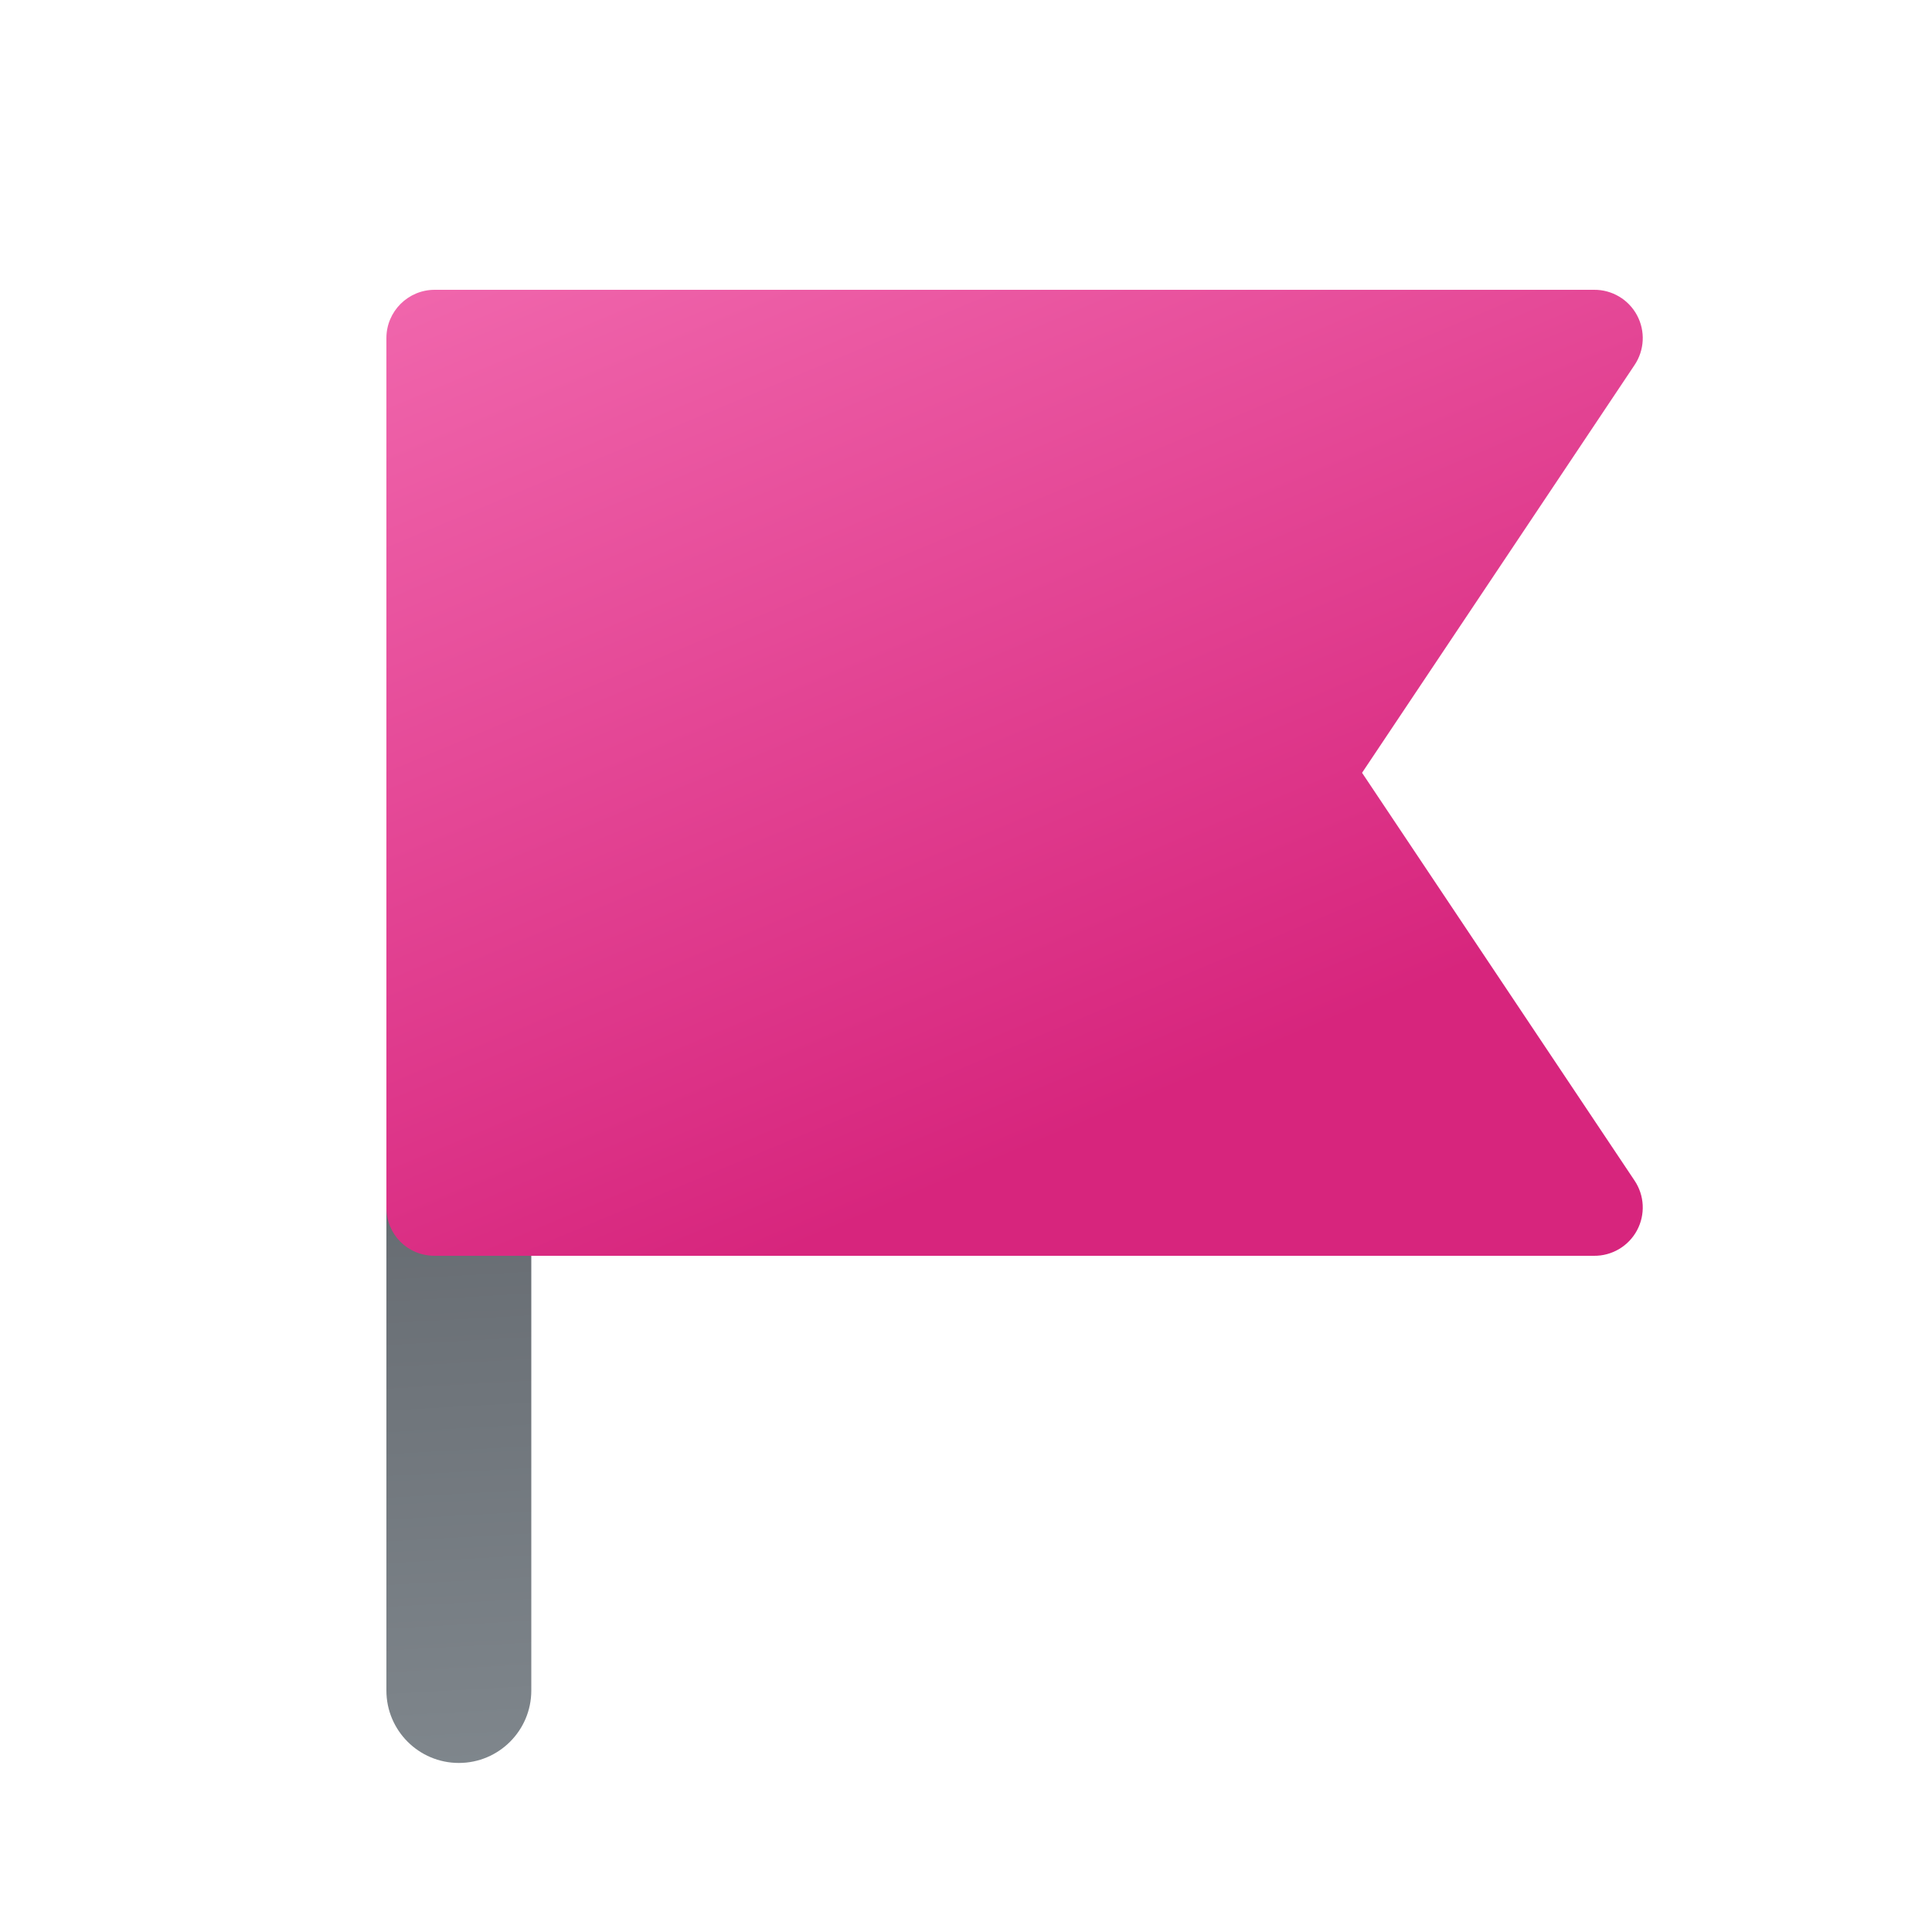
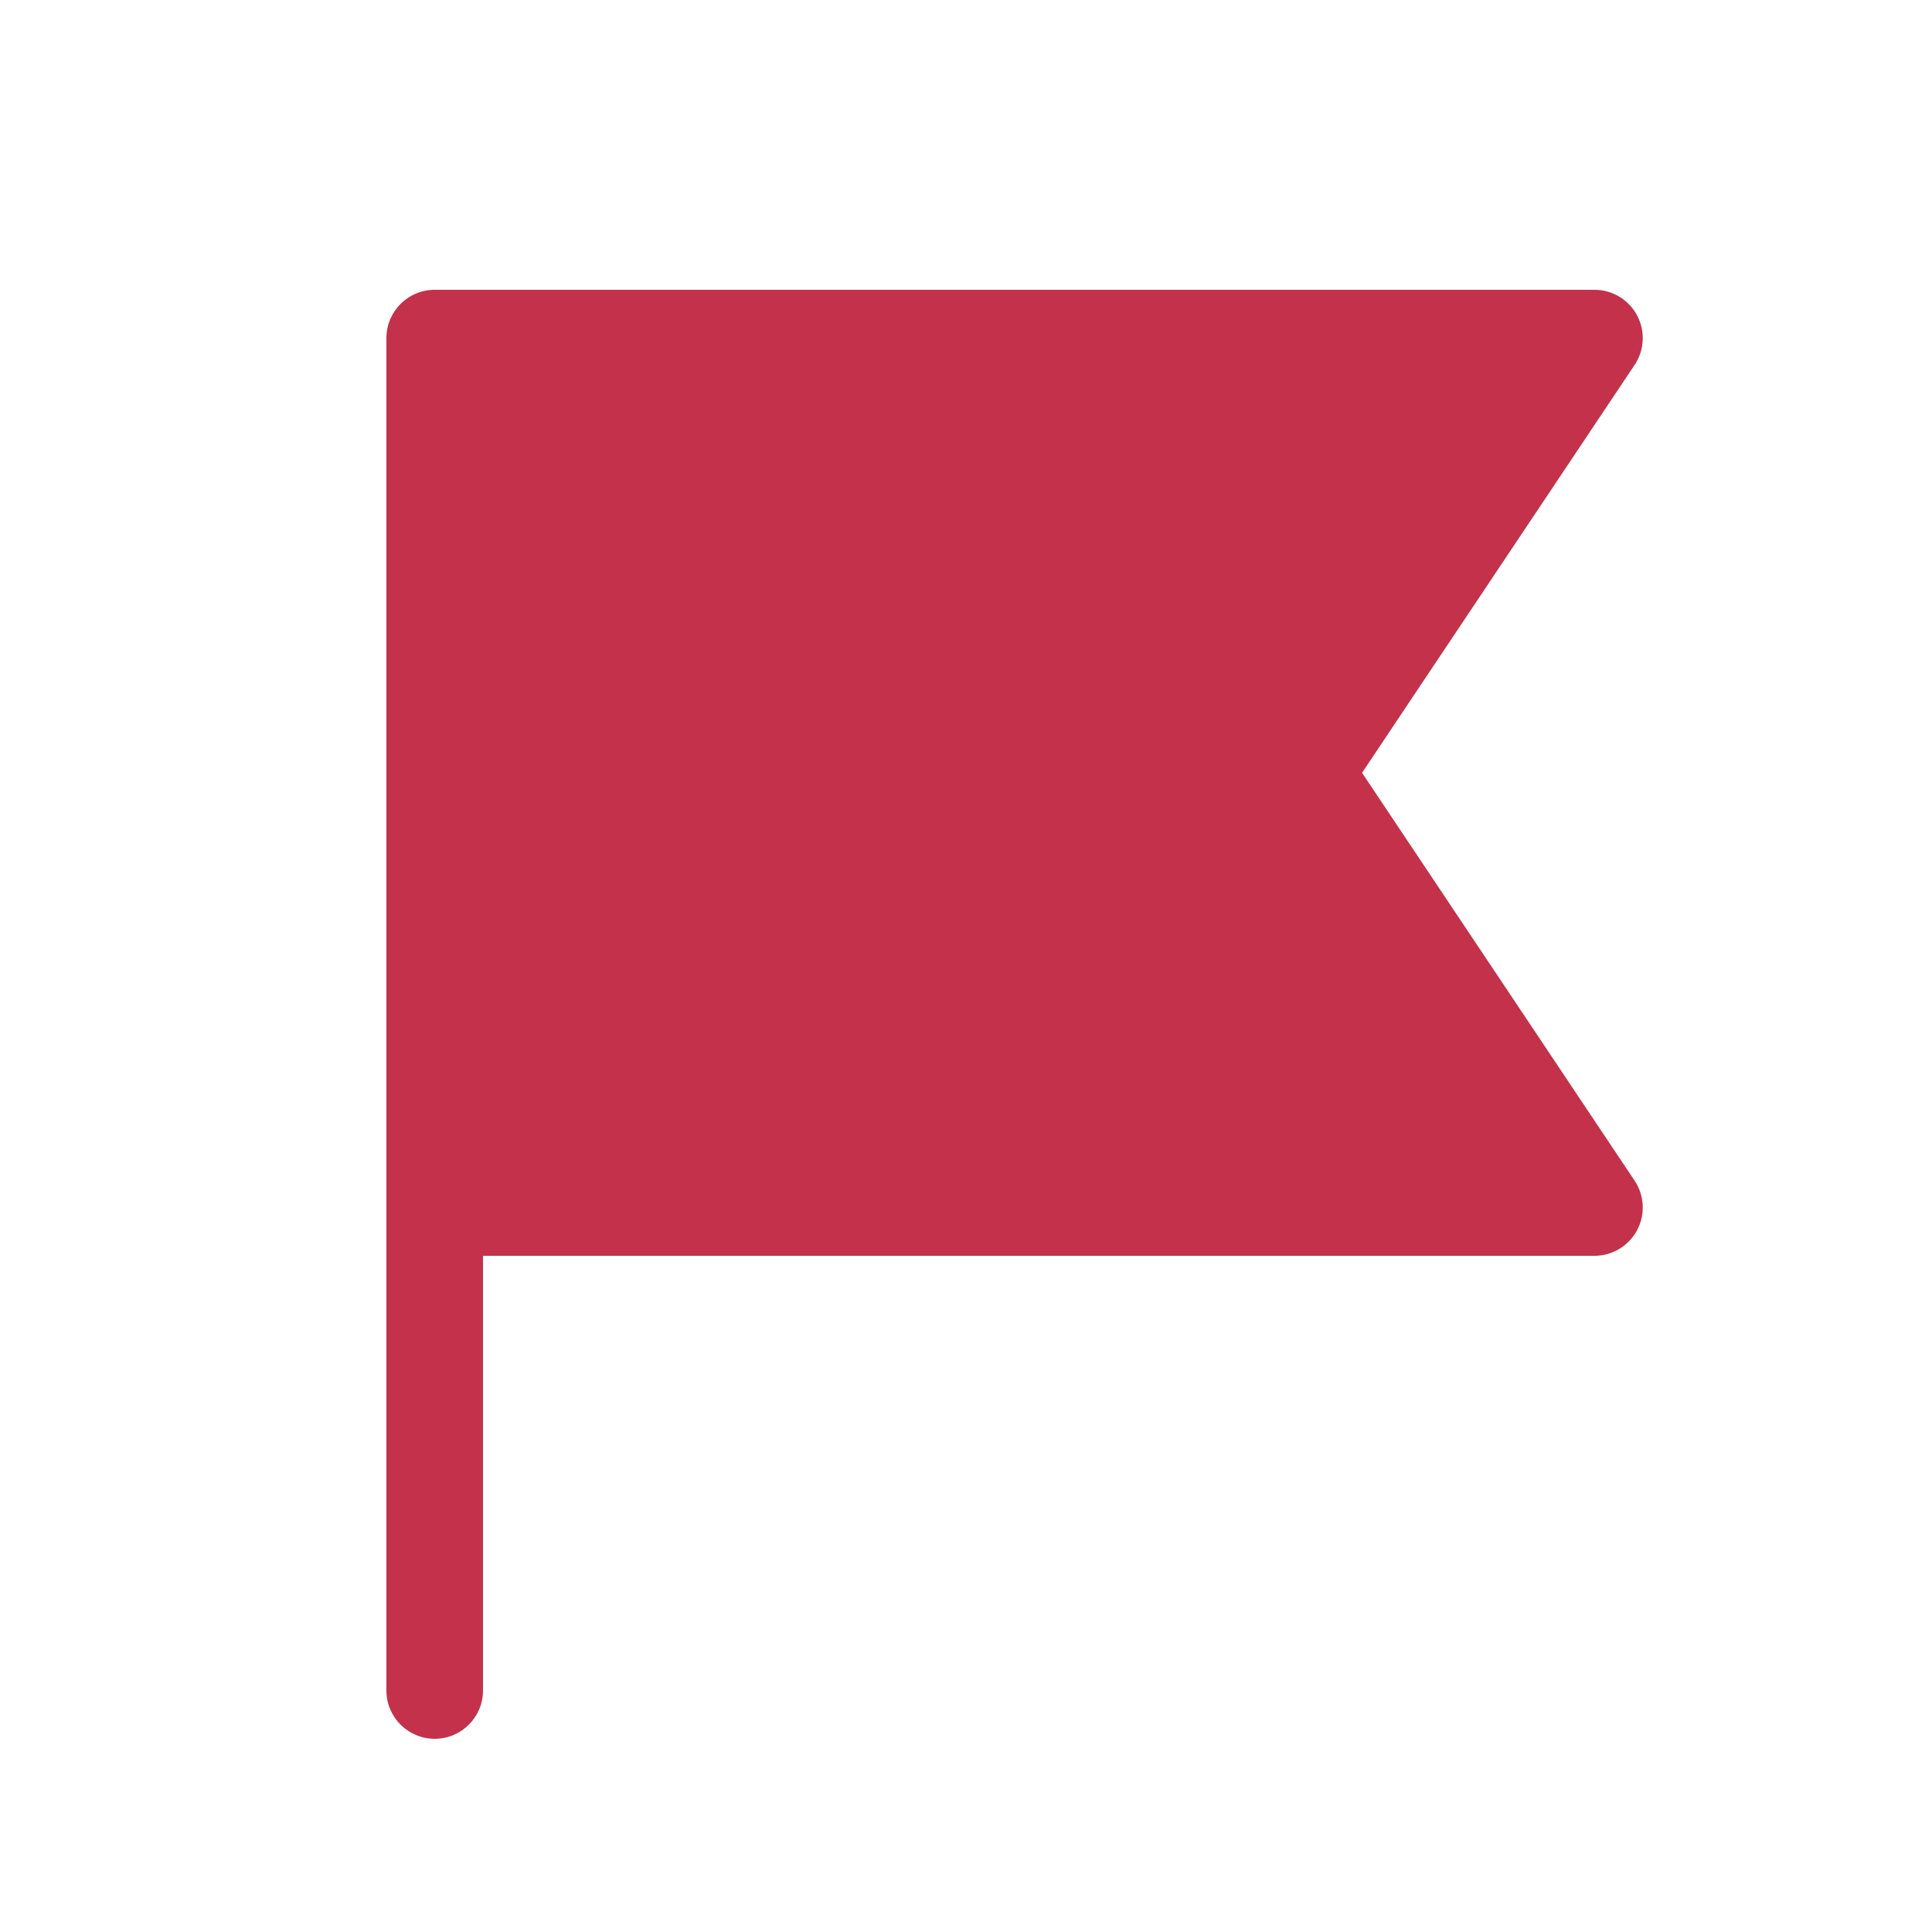
- <svg xmlns="http://www.w3.org/2000/svg" width="20" height="20" fill="none" viewBox="0 0 20 20">
-   <path fill="url(#ic_fluent_flag_20_color__a)" d="M4.75 11.25c.41 0 .75.34.75.75v5.5a.75.75 0 0 1-1.5 0V12c0-.41.34-.75.75-.75" />
-   <path fill="url(#ic_fluent_flag_20_color__b)" d="M4 12.5c0 .28.22.5.5.5h12a.5.5 0 0 0 .42-.78L14.1 8l2.82-4.22A.5.5 0 0 0 16.5 3h-12a.5.5 0 0 0-.5.5z" />
-   <defs>
-     <linearGradient id="ic_fluent_flag_20_color__a" x1="5.5" x2="5" y1="20.5" y2="11.5" gradientUnits="userSpaceOnUse">
-       <stop stop-color="#889096" />
-       <stop offset="1" stop-color="#63686e" />
-     </linearGradient>
-     <linearGradient id="ic_fluent_flag_20_color__b" x1="1.16" x2="6.78" y1=".14" y2="13.55" gradientUnits="userSpaceOnUse">
-       <stop stop-color="#f97dbd" />
-       <stop offset="1" stop-color="#d7257d" />
-     </linearGradient>
-   </defs>
+ <svg xmlns="http://www.w3.org/2000/svg" fill="#C4314B" width="20" height="20" viewBox="0 0 20 20">
+   <path d="M5 13h11.5a.5.5 0 0 0 .42-.78L14.1 8l2.82-4.22A.5.5 0 0 0 16.5 3h-12a.5.5 0 0 0-.5.5v14a.5.5 0 0 0 1 0z" />
</svg>
